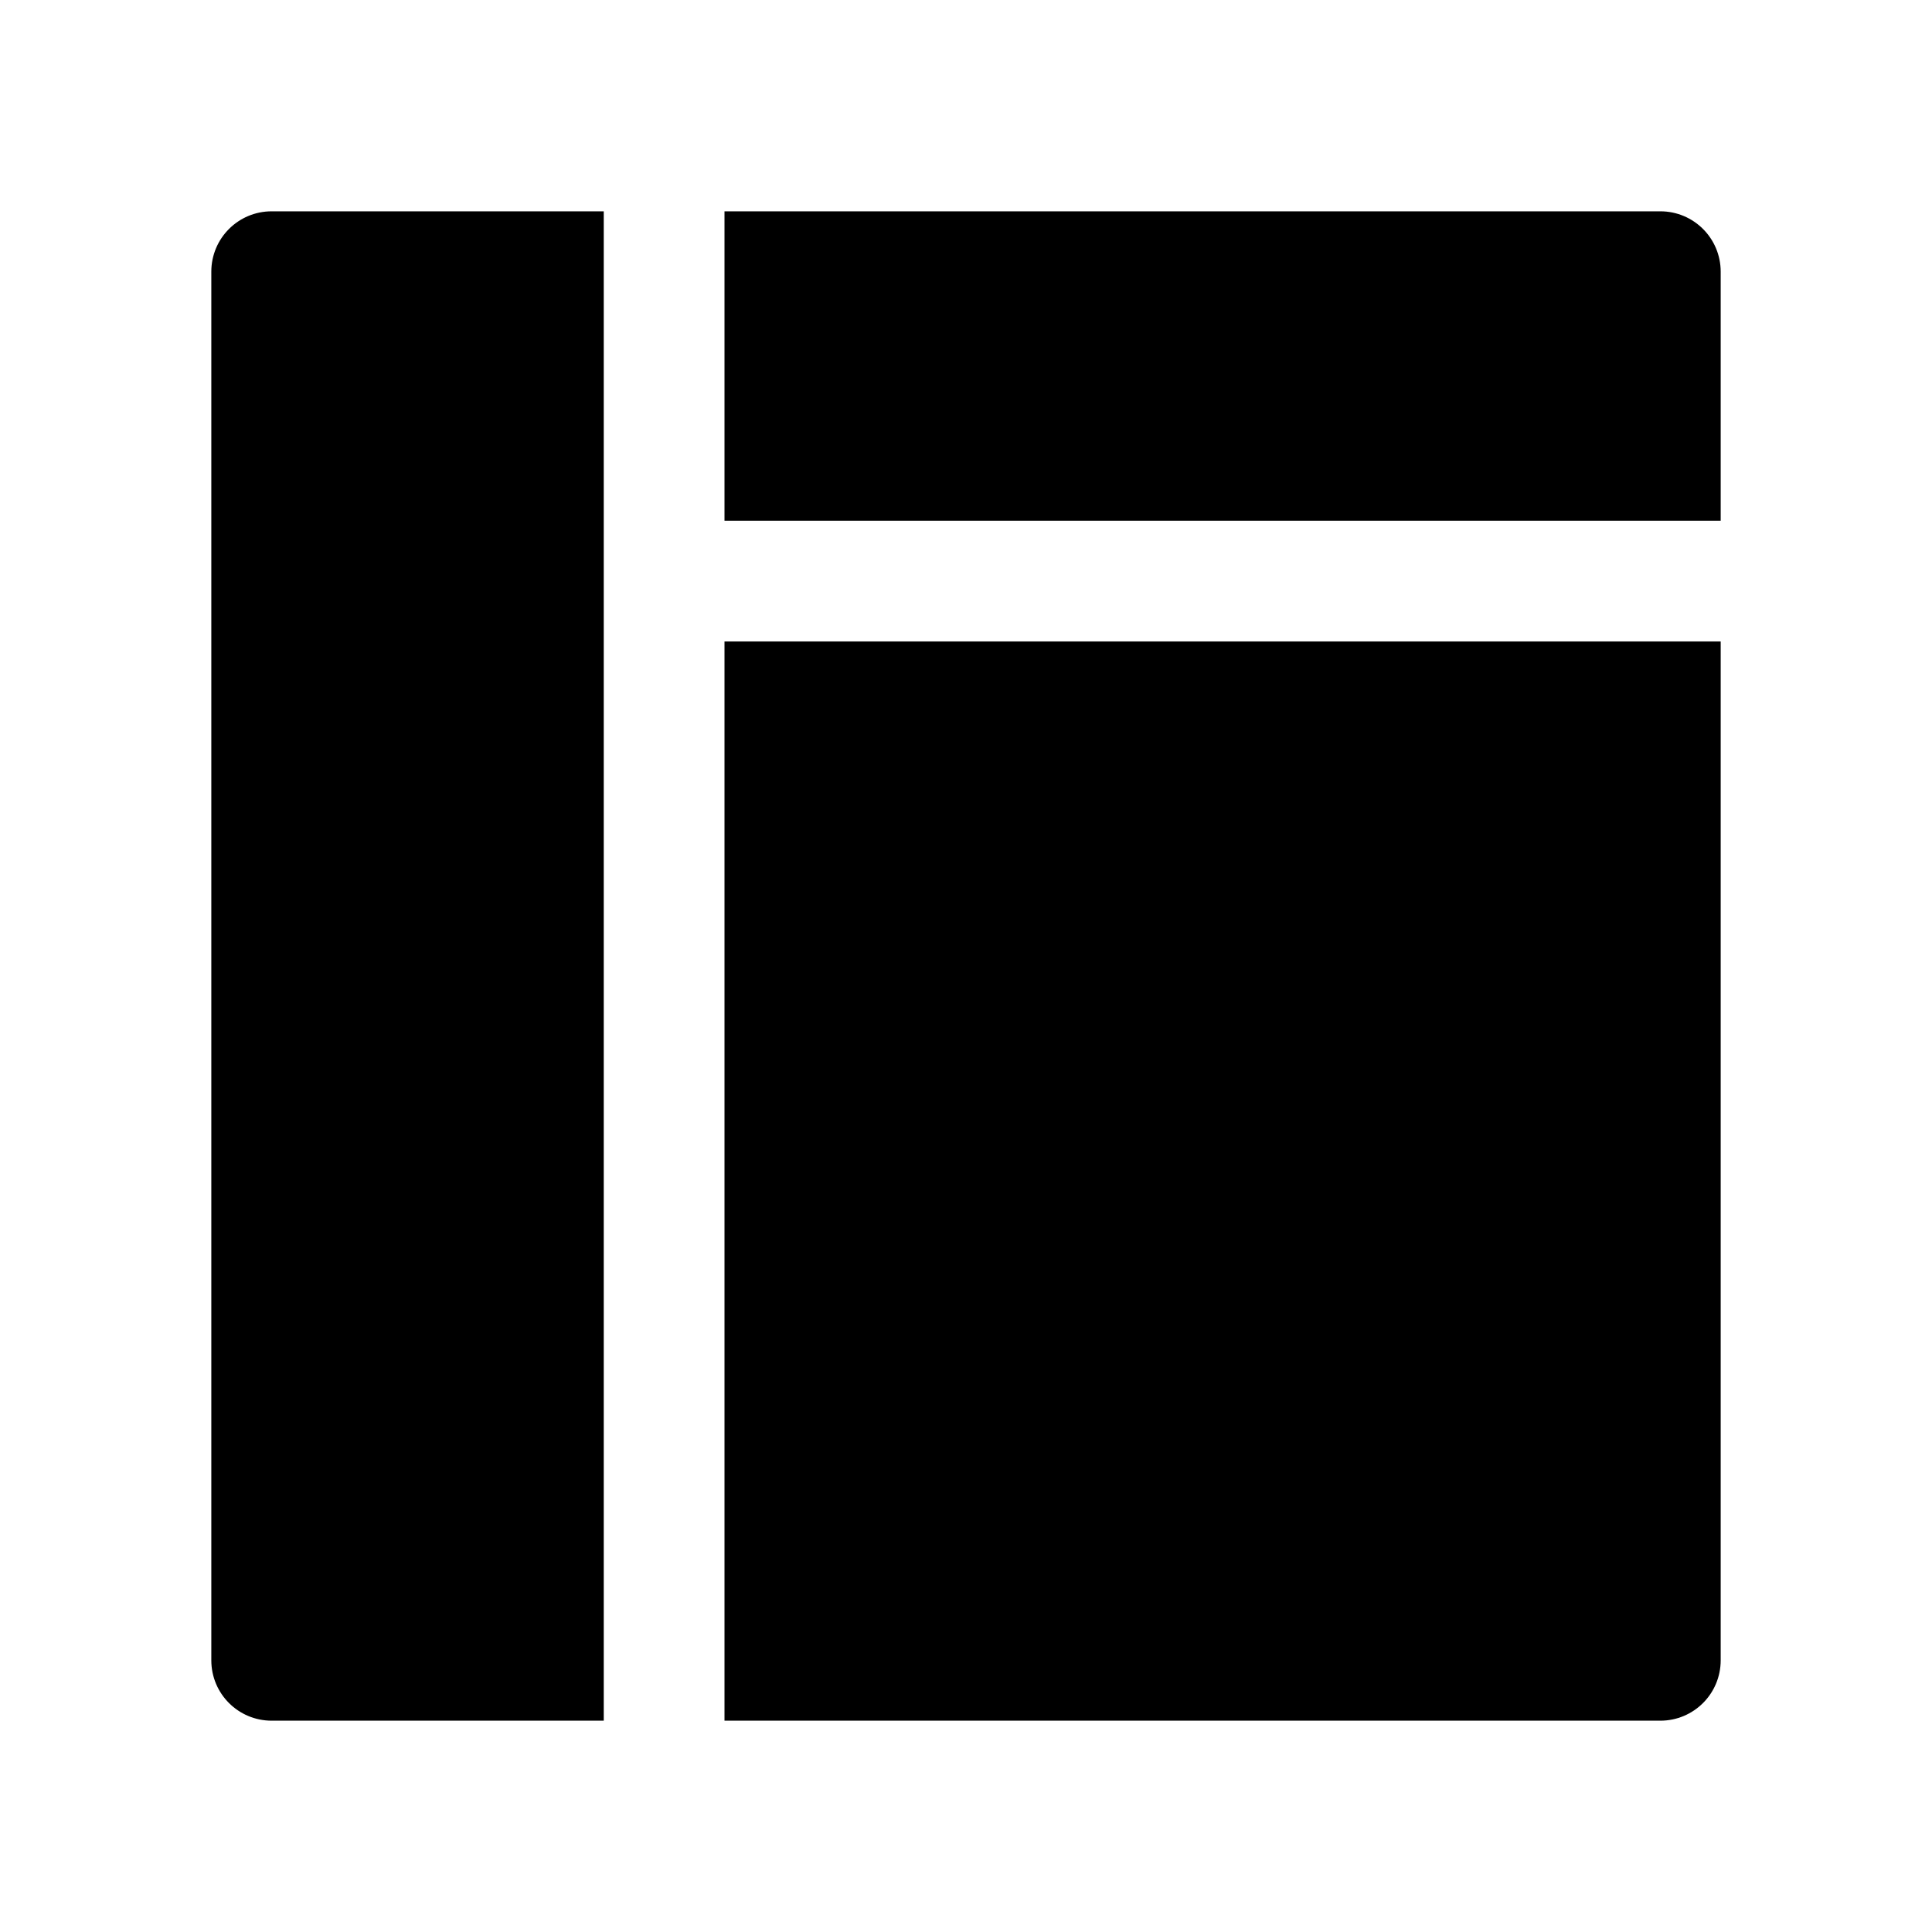
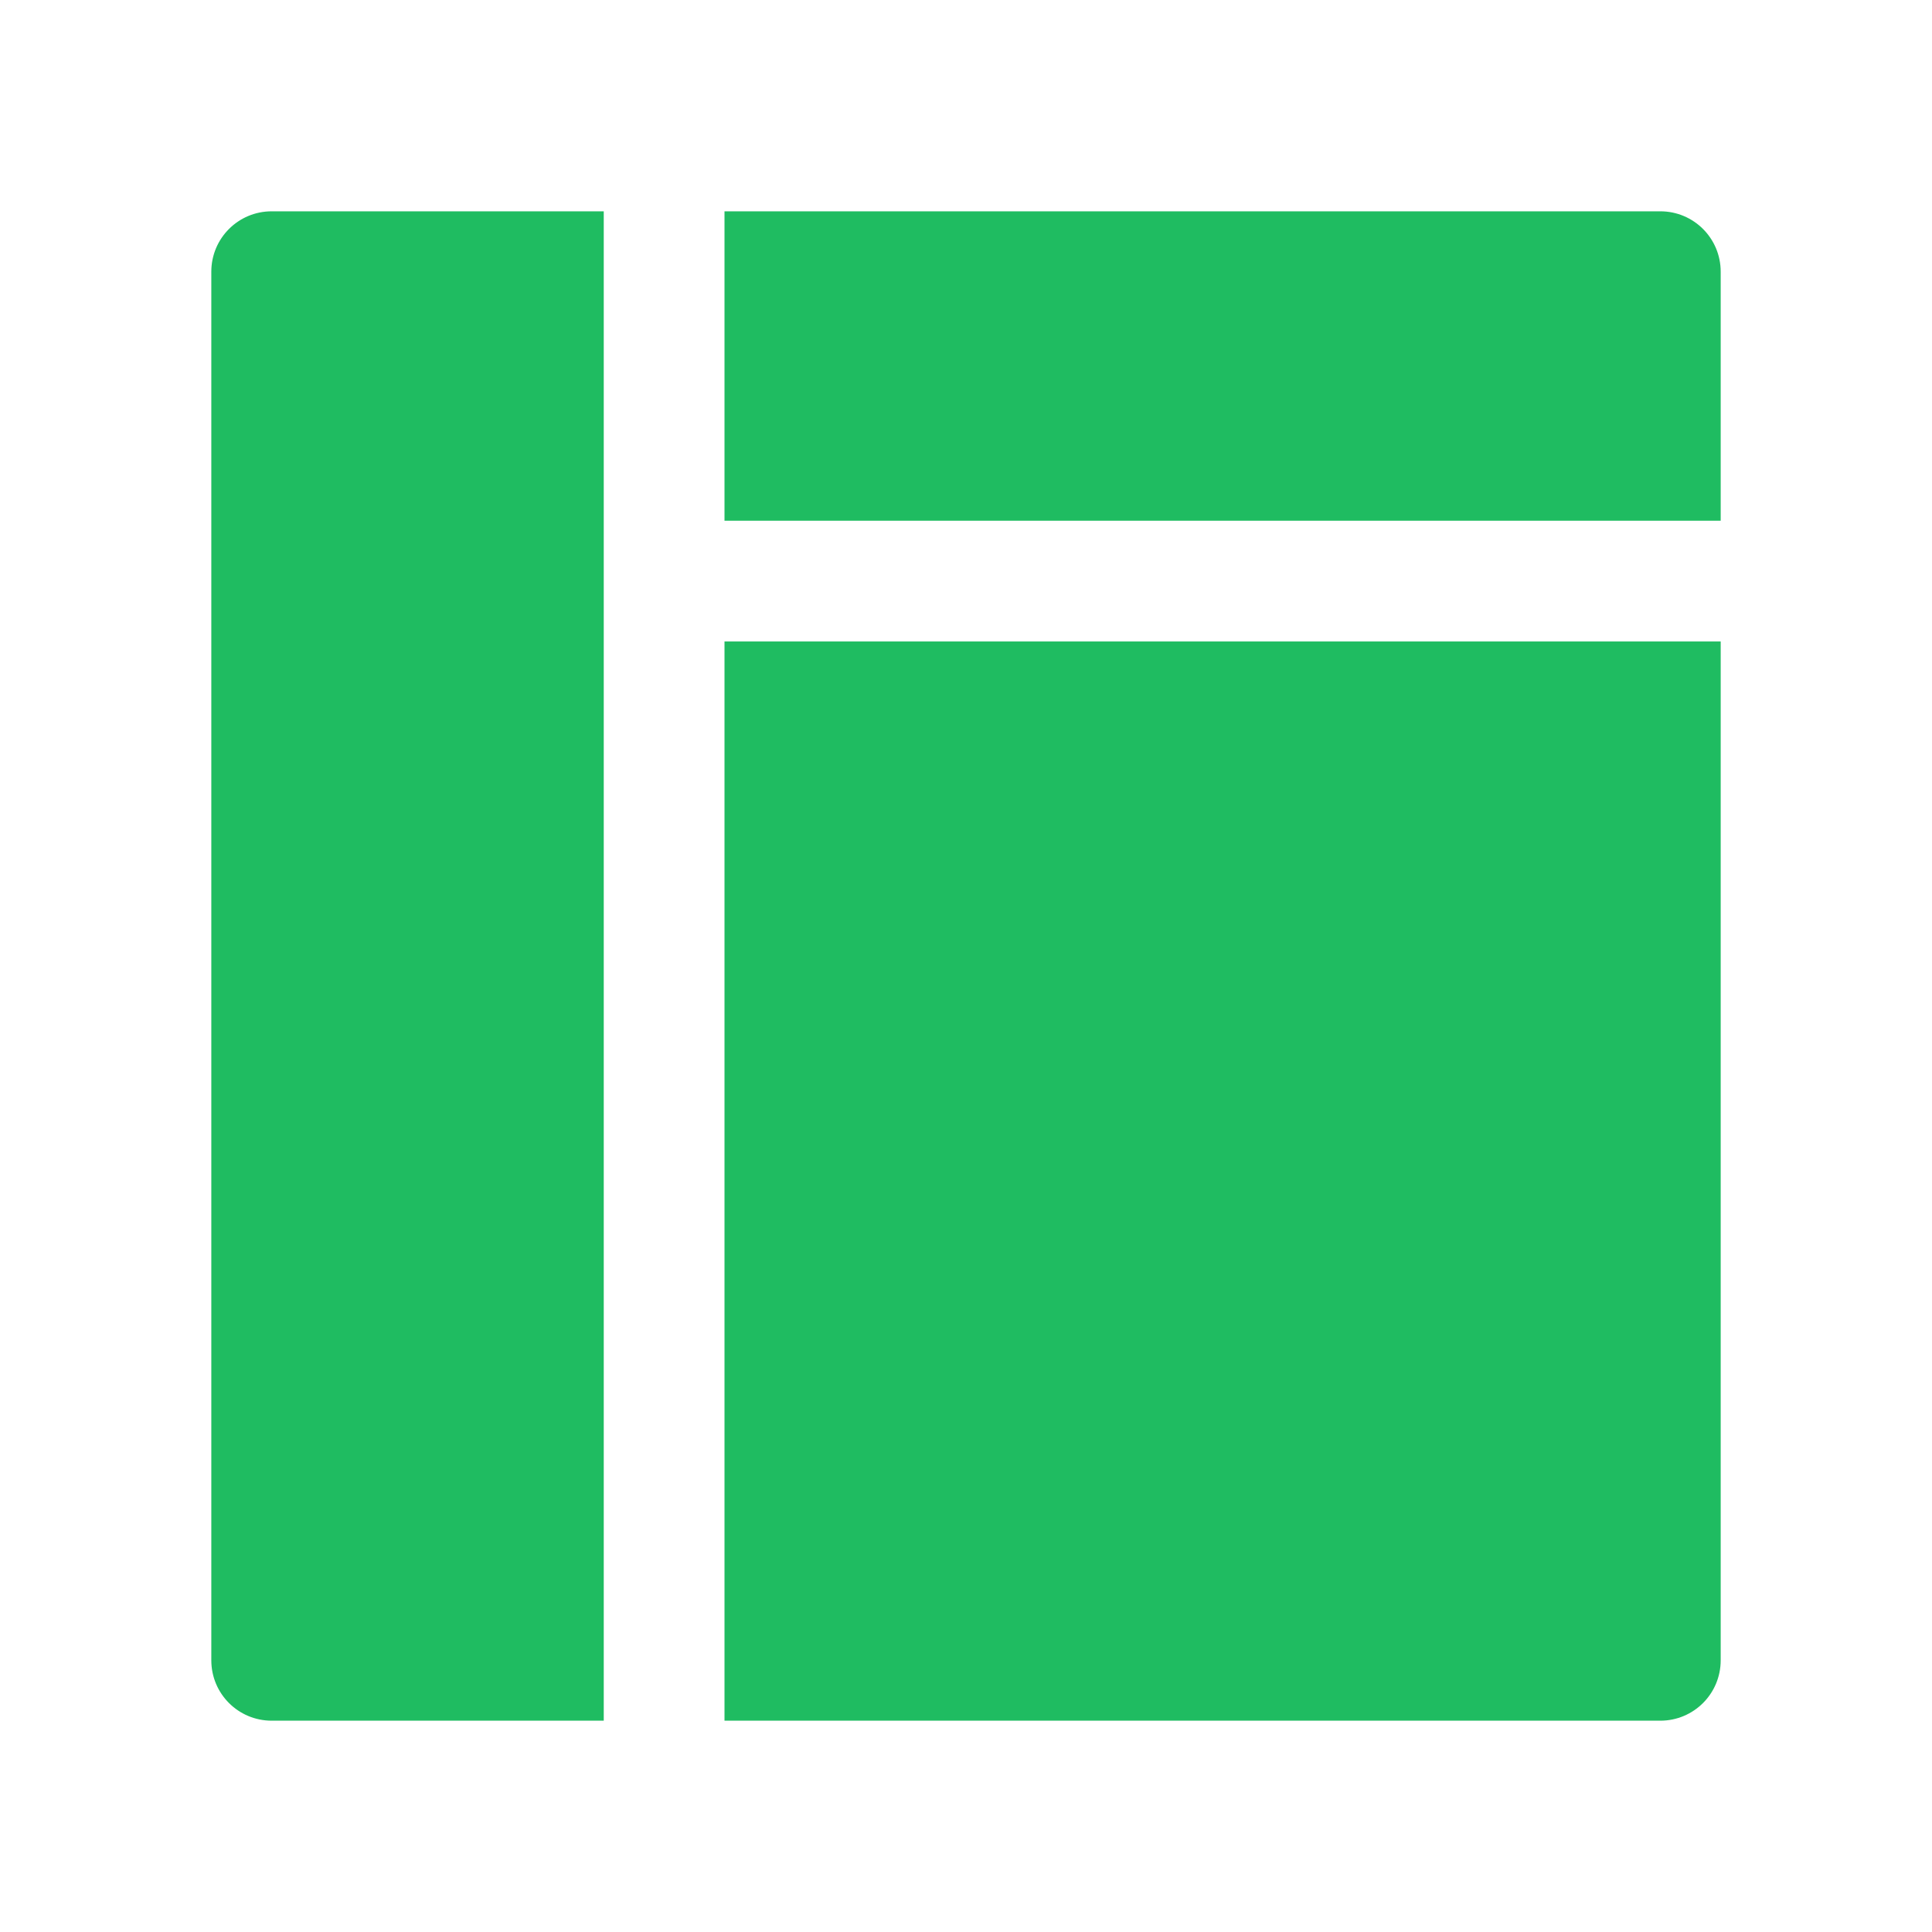
<svg xmlns="http://www.w3.org/2000/svg" width="1em" height="1em" viewBox="0 0 1024 1024">
-   <path fill="#000" d="M384 912h496c17.7 0 32-14.3 32-32V340H384zm496-800H384v164h528V144c0-17.7-14.3-32-32-32m-768 32v736c0 17.7 14.3 32 32 32h176V112H144c-17.7 0-32 14.3-32 32" />
+   <path fill="#1fbc61" d="M384 912h496c17.7 0 32-14.3 32-32V340H384zm496-800H384v164h528V144c0-17.7-14.3-32-32-32m-768 32v736c0 17.7 14.3 32 32 32h176V112H144c-17.7 0-32 14.3-32 32" />
</svg>
